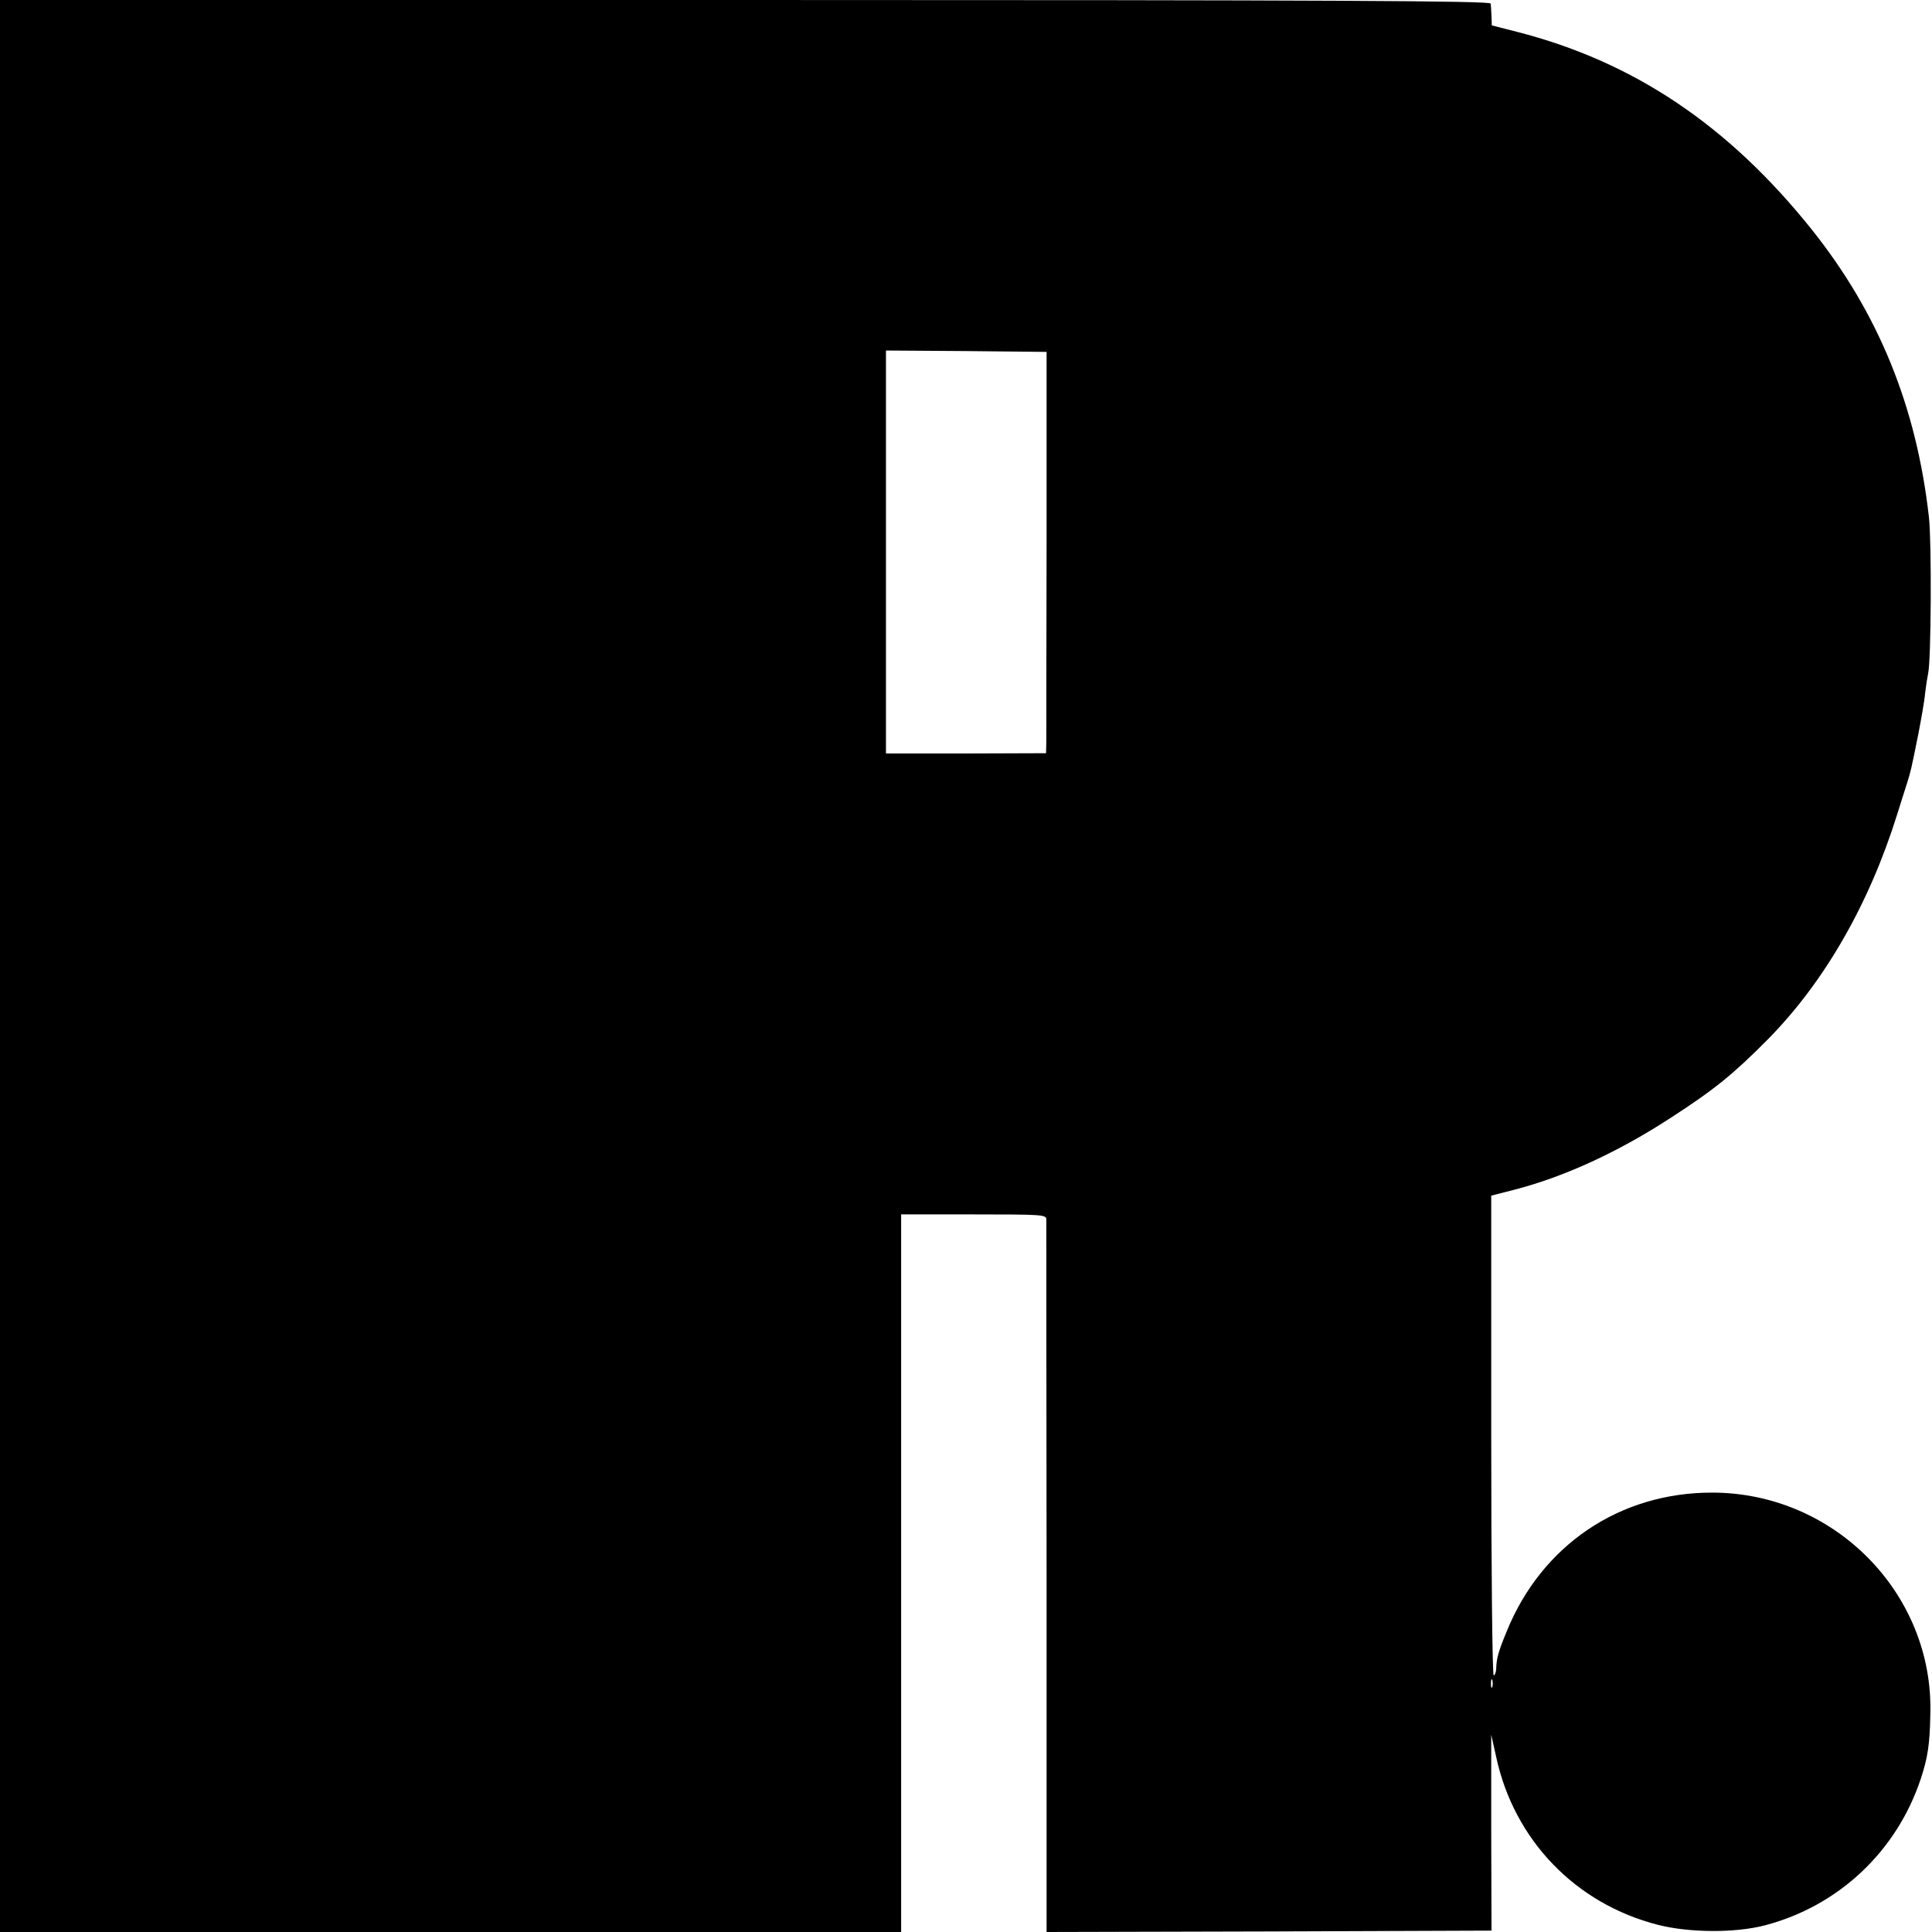
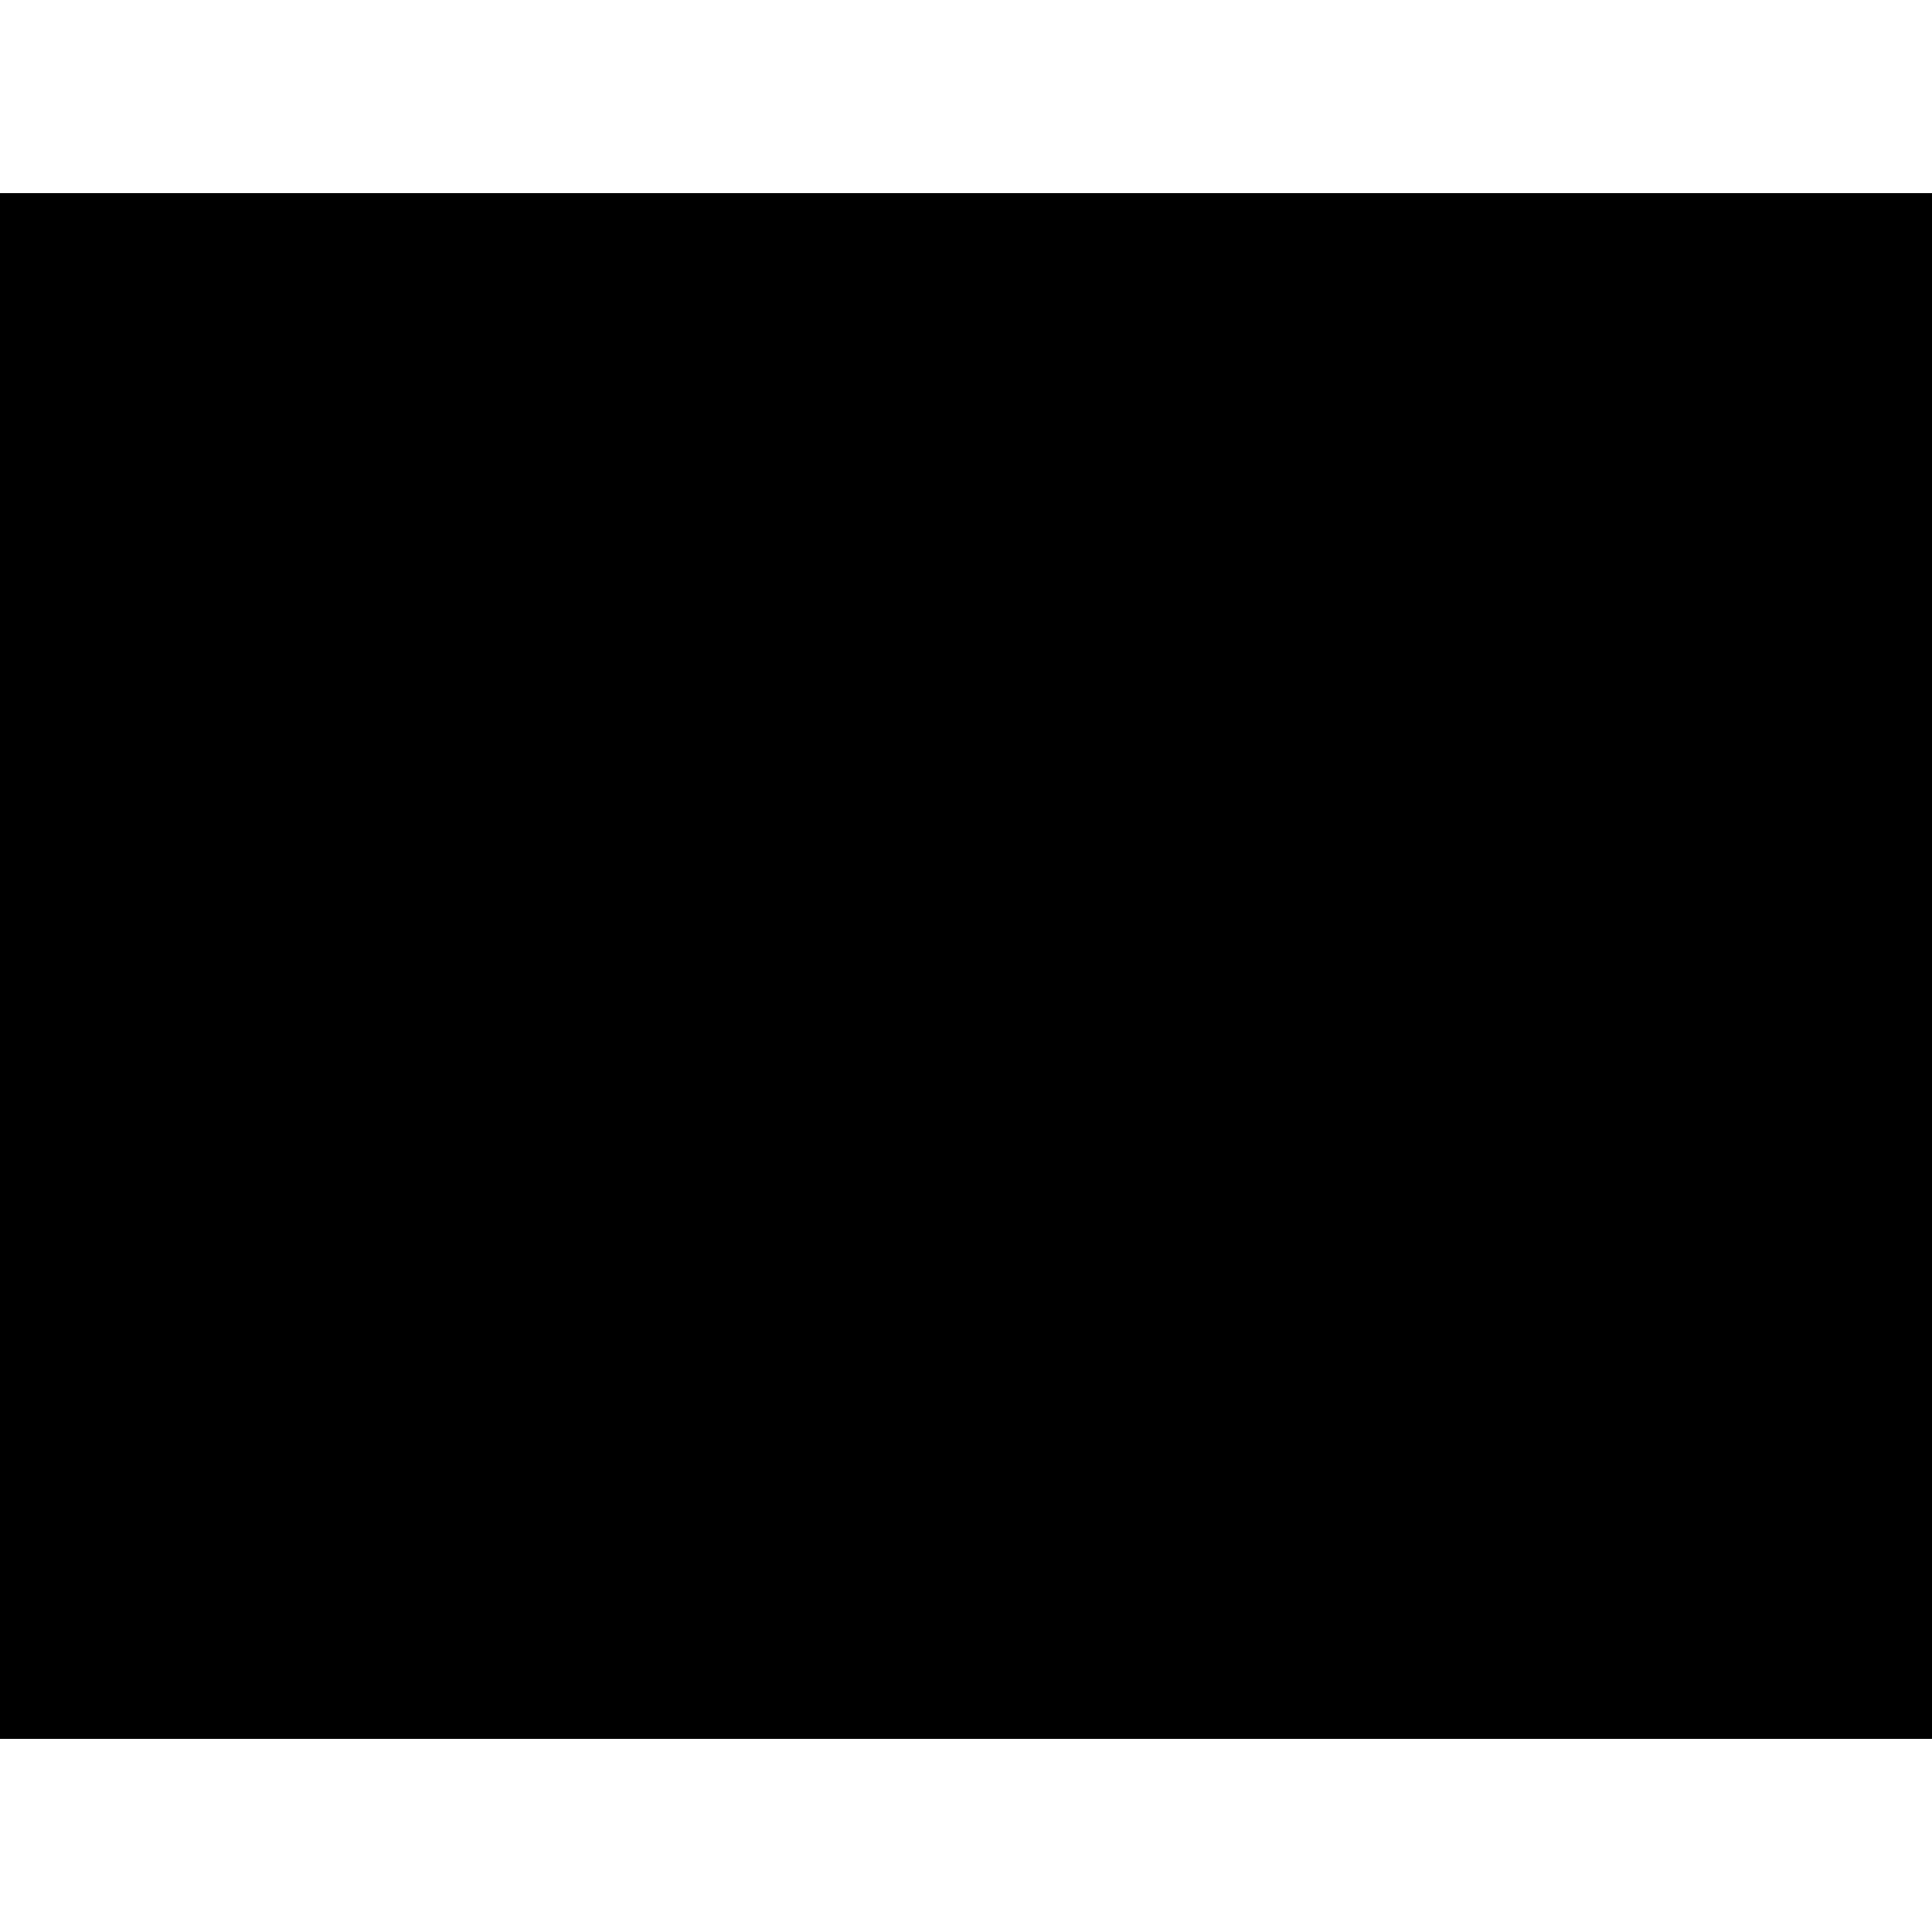
- <svg xmlns="http://www.w3.org/2000/svg" version="1.0" width="700pt" height="700pt" viewBox="0 0 700 700" preserveAspectRatio="xMidYMid meet">
-   <g transform="translate(0,700) scale(0.1,-0.1)" fill="#000000" stroke="none">
-     <path d="M0 3500 l0 -3500 1633 0 1632 0 0 1300 0 1300 262 0 c244 0 263 -1 264 -17 0 -10 0 -595 1 -1301 l0 -1282 806 2 806 3 -1 355 0 355 18 -81 c65 -301 288 -532 586 -608 113 -29 280 -30 387 -2 268 70 479 269 566 533 25 77 32 123 34 233 12 436 -347 801 -789 802 -336 1 -619 -190 -746 -503 -31 -75 -37 -98 -38 -136 -1 -13 -5 -23 -9 -23 -5 0 -9 391 -9 869 l0 869 86 22 c181 47 376 137 566 261 159 103 226 158 351 284 205 208 367 491 468 815 15 47 31 99 37 117 12 39 13 42 39 171 11 57 23 124 25 150 3 26 8 58 11 72 11 48 13 475 3 565 -45 402 -183 741 -426 1045 -302 377 -645 607 -1068 715 l-90 23 -1 34 c-1 18 -2 39 -3 45 -1 10 -562 13 -2701 13 l-2700 0 0 -3500z m3792 1540 c-1 -377 -1 -704 -1 -727 l-1 -42 -290 -1 -290 0 0 730 0 730 291 -2 291 -3 0 -685z m1615 -4152 c-3 -7 -5 -2 -5 12 0 14 2 19 5 13 2 -7 2 -19 0 -25z" />
+ <svg xmlns="http://www.w3.org/2000/svg" version="1.0" width="600pt" height="600pt" viewBox="0 0 600 600" preserveAspectRatio="xMidYMid meet">
+   <g transform="translate(0,600) scale(0.1,-0.1)" fill="#000000" stroke="none">
+     <path d="M0 3000 l0 -2400 3000 0 3000 0 0 2400 0 2400 -3000 0 -3000 0 0 -2400z" />
  </g>
</svg>
